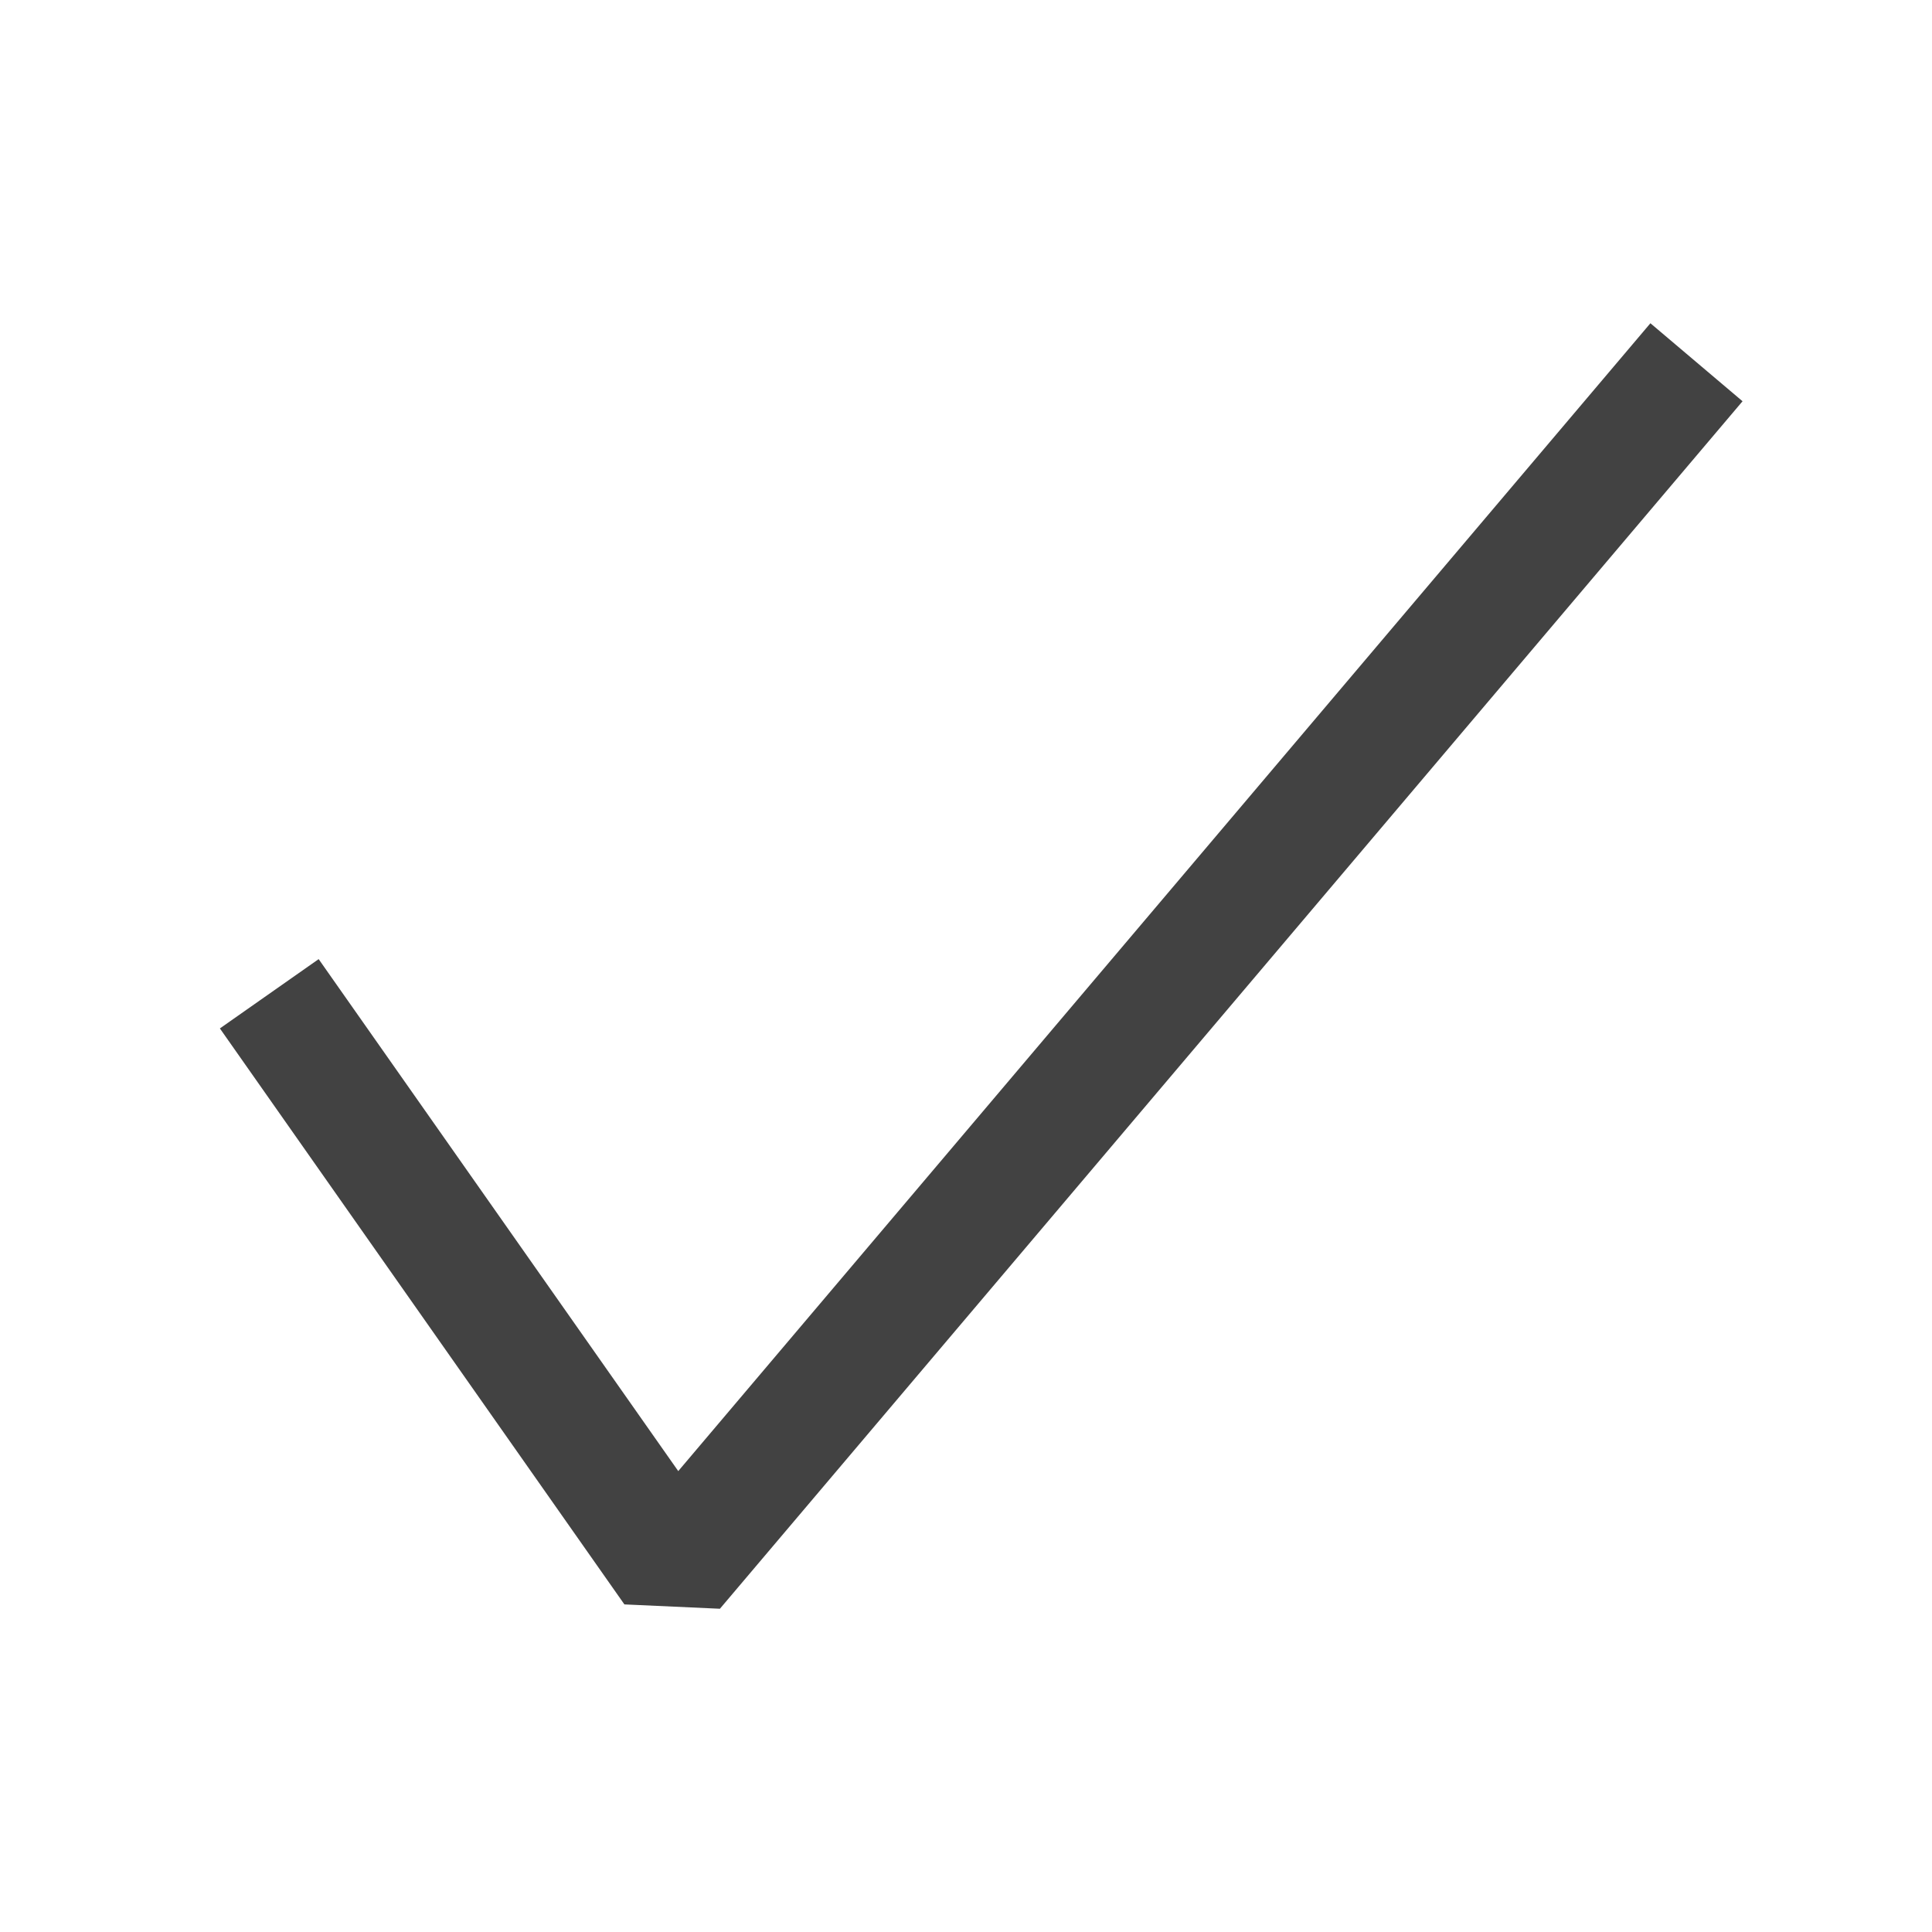
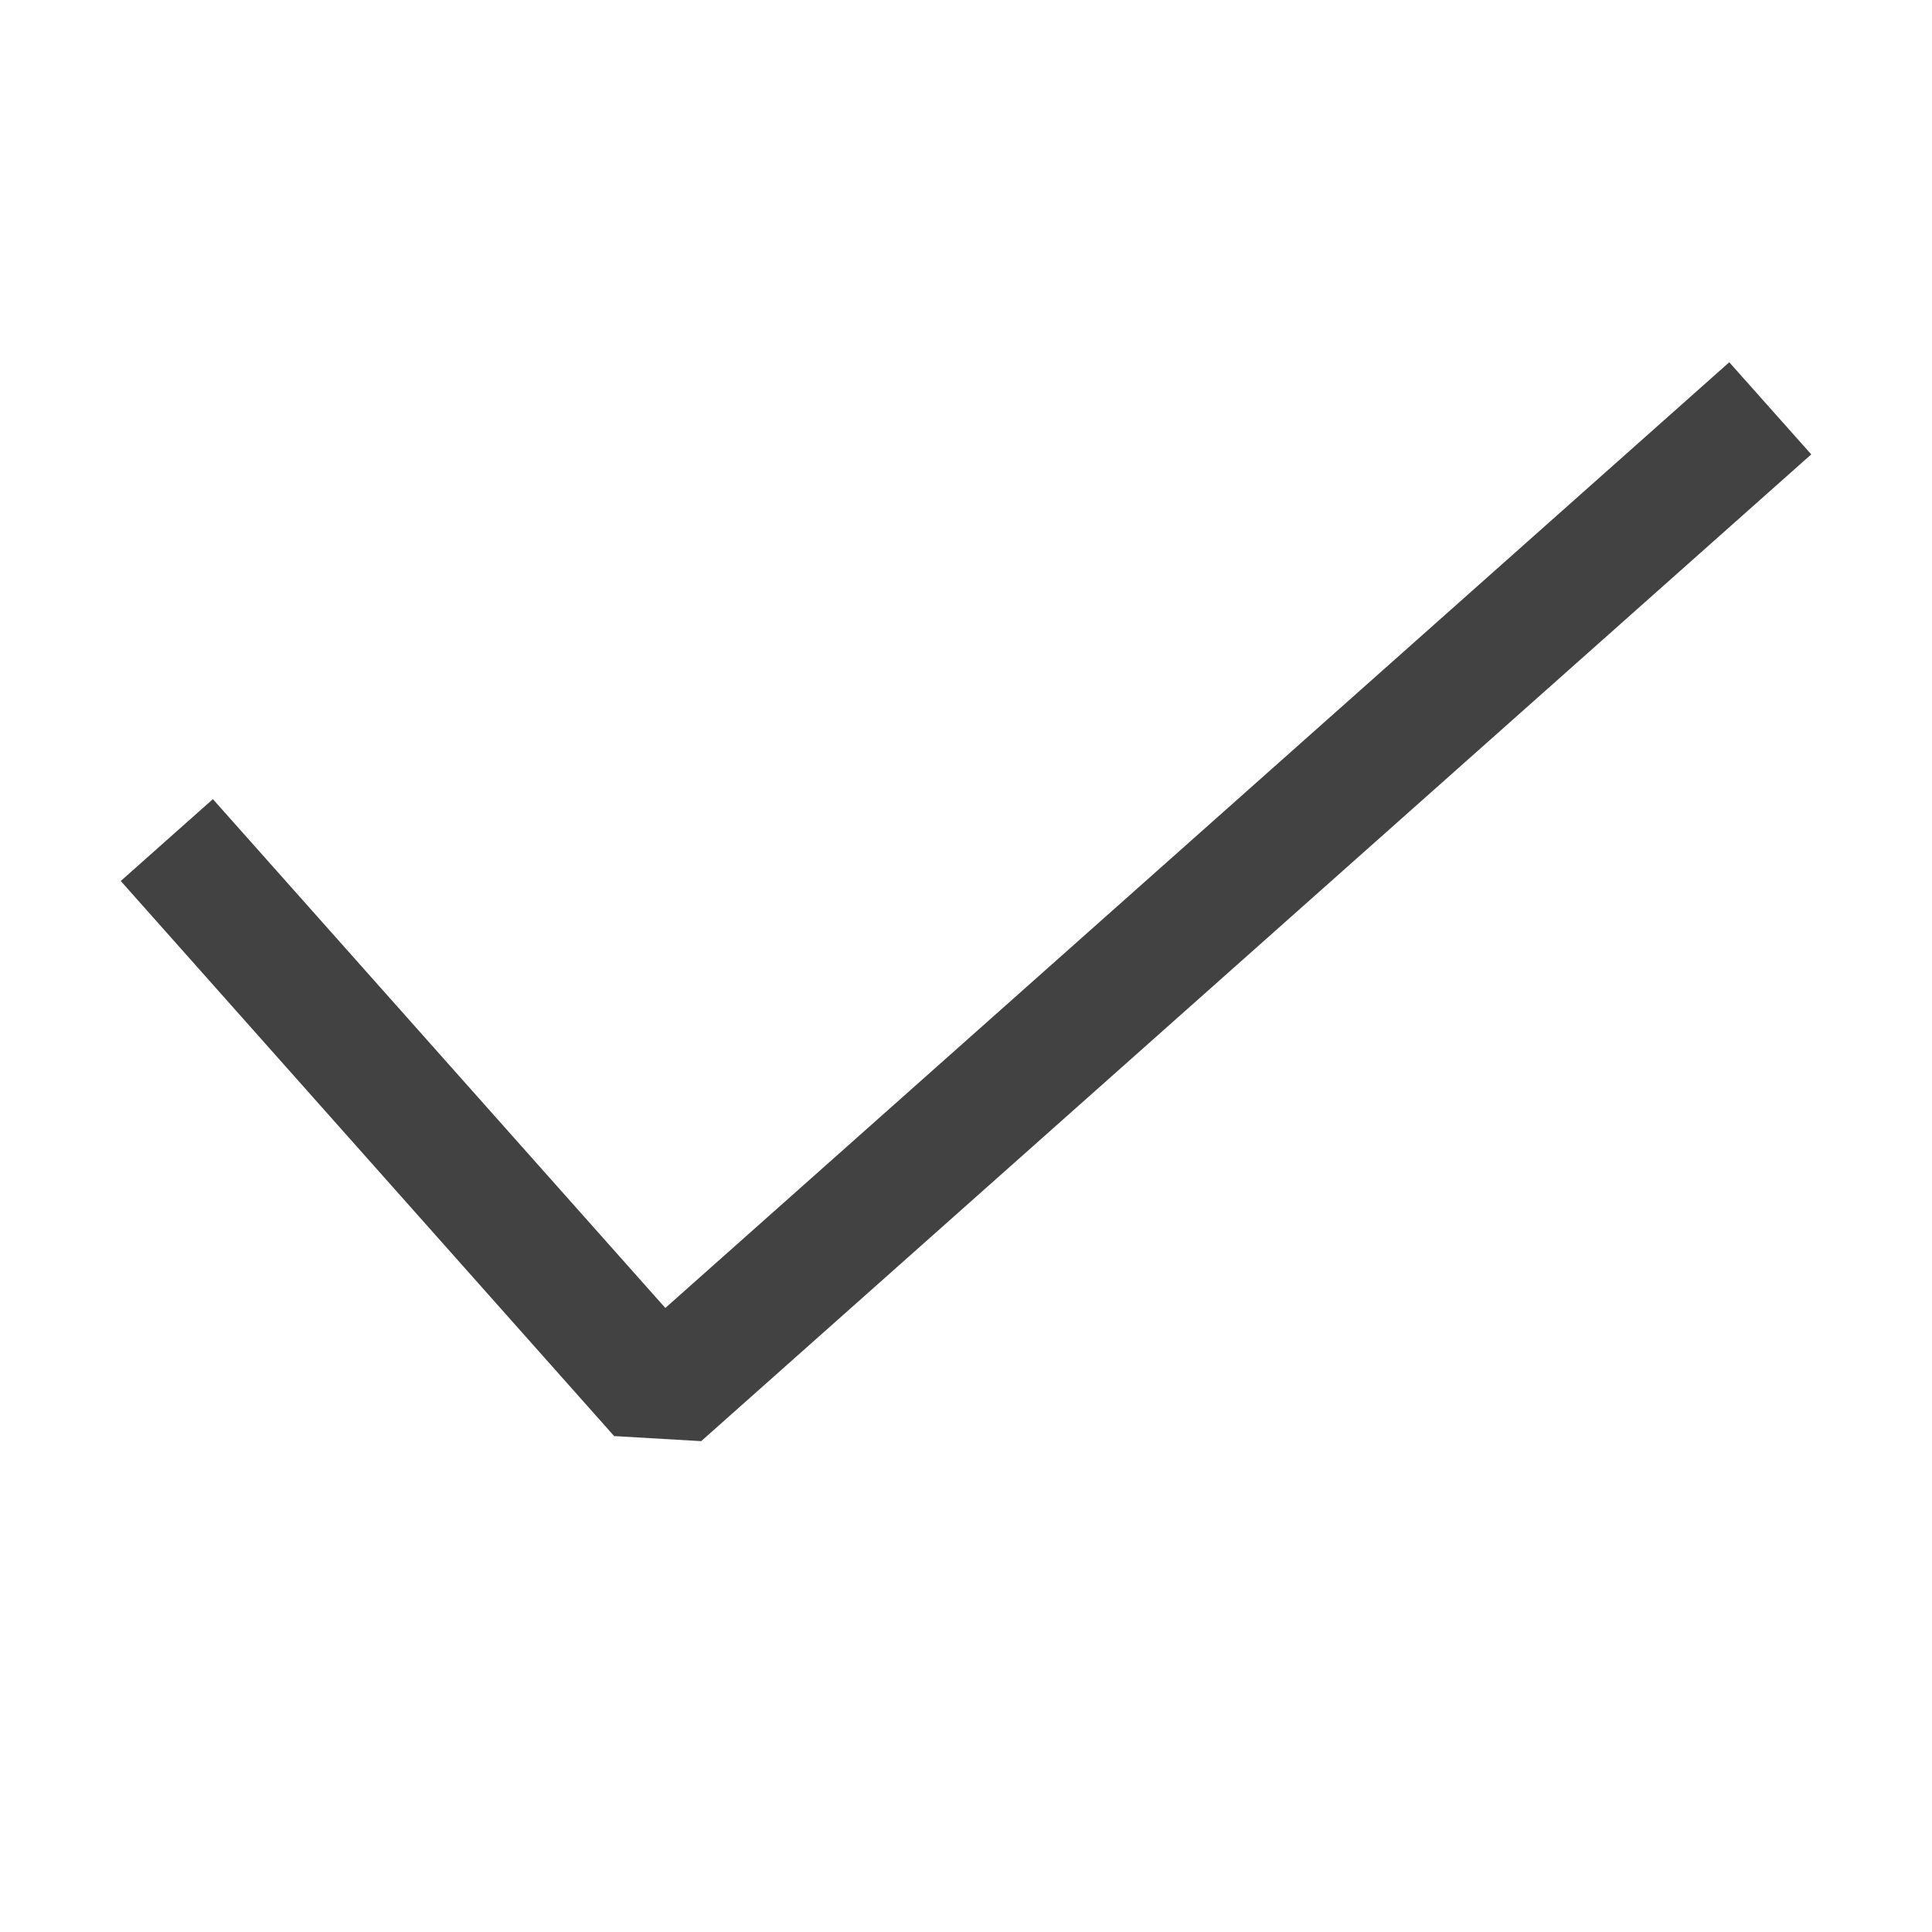
<svg xmlns="http://www.w3.org/2000/svg" width="16" height="16" viewBox="0 0 16 16" fill="none">
-   <path fill-rule="evenodd" clip-rule="evenodd" d="M14.431 3.323L5.962 13.323L5.171 13.287L1.821 8.517L2.639 7.943L5.617 12.183L13.668 2.677L14.431 3.323Z" fill="#424242" />
+   <path fill-rule="evenodd" clip-rule="evenodd" d="M15 3.763L5.807 11.935L5.086 11.893L1 7.296L1.763 6.618L5.51 10.832L14.321 3L15 3.763Z" fill="#424242" />
</svg>
